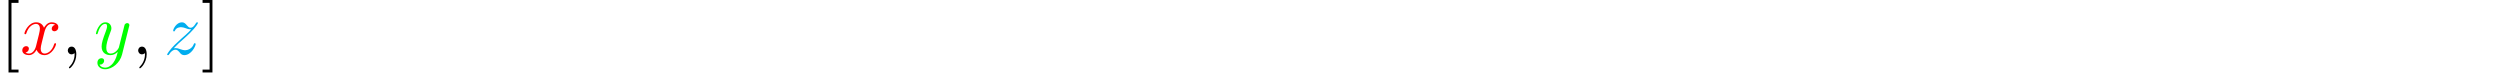
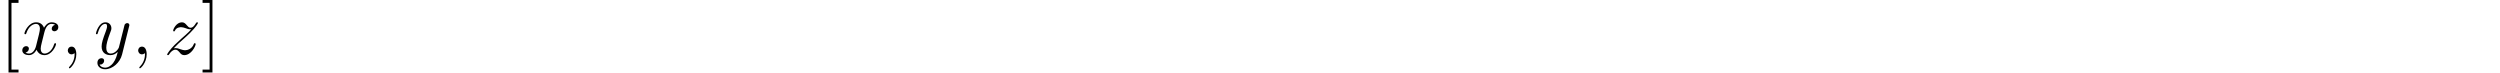
<svg xmlns="http://www.w3.org/2000/svg" xmlns:xlink="http://www.w3.org/1999/xlink" width="343.711" height="9.963" viewBox="0 0 343.711 9.963">
  <defs>
    <g>
      <g id="glyph-0-0">
        <path d="M 2.547 2.5 L 2.547 2.094 L 1.578 2.094 L 1.578 -7.078 L 2.547 -7.078 L 2.547 -7.484 L 1.172 -7.484 L 1.172 2.5 Z M 2.547 2.5 " />
      </g>
      <g id="glyph-0-1">
        <path d="M 1.578 -7.484 L 0.219 -7.484 L 0.219 -7.078 L 1.188 -7.078 L 1.188 2.094 L 0.219 2.094 L 0.219 2.5 L 1.578 2.5 Z M 1.578 -7.484 " />
      </g>
      <g id="glyph-1-0">
        <path d="M 3.328 -3.016 C 3.391 -3.266 3.625 -4.188 4.312 -4.188 C 4.359 -4.188 4.609 -4.188 4.812 -4.062 C 4.531 -4 4.344 -3.766 4.344 -3.516 C 4.344 -3.359 4.453 -3.172 4.719 -3.172 C 4.938 -3.172 5.25 -3.344 5.25 -3.75 C 5.25 -4.266 4.672 -4.406 4.328 -4.406 C 3.75 -4.406 3.406 -3.875 3.281 -3.656 C 3.031 -4.312 2.5 -4.406 2.203 -4.406 C 1.172 -4.406 0.594 -3.125 0.594 -2.875 C 0.594 -2.766 0.703 -2.766 0.719 -2.766 C 0.797 -2.766 0.828 -2.797 0.844 -2.875 C 1.188 -3.938 1.844 -4.188 2.188 -4.188 C 2.375 -4.188 2.719 -4.094 2.719 -3.516 C 2.719 -3.203 2.547 -2.547 2.188 -1.141 C 2.031 -0.531 1.672 -0.109 1.234 -0.109 C 1.172 -0.109 0.953 -0.109 0.734 -0.234 C 0.984 -0.297 1.203 -0.5 1.203 -0.781 C 1.203 -1.047 0.984 -1.125 0.844 -1.125 C 0.531 -1.125 0.297 -0.875 0.297 -0.547 C 0.297 -0.094 0.781 0.109 1.219 0.109 C 1.891 0.109 2.25 -0.594 2.266 -0.641 C 2.391 -0.281 2.75 0.109 3.344 0.109 C 4.375 0.109 4.938 -1.172 4.938 -1.422 C 4.938 -1.531 4.859 -1.531 4.828 -1.531 C 4.734 -1.531 4.719 -1.484 4.688 -1.422 C 4.359 -0.344 3.688 -0.109 3.375 -0.109 C 2.984 -0.109 2.828 -0.422 2.828 -0.766 C 2.828 -0.984 2.875 -1.203 2.984 -1.641 Z M 3.328 -3.016 " />
      </g>
      <g id="glyph-1-1">
        <path d="M 2.031 -0.016 C 2.031 -0.672 1.781 -1.062 1.391 -1.062 C 1.062 -1.062 0.859 -0.812 0.859 -0.531 C 0.859 -0.266 1.062 0 1.391 0 C 1.5 0 1.641 -0.047 1.734 -0.125 C 1.766 -0.156 1.781 -0.156 1.781 -0.156 C 1.797 -0.156 1.797 -0.156 1.797 -0.016 C 1.797 0.734 1.453 1.328 1.125 1.656 C 1.016 1.766 1.016 1.781 1.016 1.812 C 1.016 1.891 1.062 1.922 1.109 1.922 C 1.219 1.922 2.031 1.156 2.031 -0.016 Z M 2.031 -0.016 " />
      </g>
      <g id="glyph-1-2">
        <path d="M 4.844 -3.797 C 4.891 -3.938 4.891 -3.953 4.891 -4.031 C 4.891 -4.203 4.75 -4.297 4.594 -4.297 C 4.5 -4.297 4.344 -4.234 4.25 -4.094 C 4.234 -4.031 4.141 -3.734 4.109 -3.547 C 4.031 -3.297 3.969 -3.016 3.906 -2.75 L 3.453 -0.953 C 3.422 -0.812 2.984 -0.109 2.328 -0.109 C 1.828 -0.109 1.719 -0.547 1.719 -0.922 C 1.719 -1.375 1.891 -2 2.219 -2.875 C 2.375 -3.281 2.422 -3.391 2.422 -3.594 C 2.422 -4.031 2.109 -4.406 1.609 -4.406 C 0.656 -4.406 0.297 -2.953 0.297 -2.875 C 0.297 -2.766 0.391 -2.766 0.406 -2.766 C 0.516 -2.766 0.516 -2.797 0.562 -2.953 C 0.844 -3.891 1.234 -4.188 1.578 -4.188 C 1.656 -4.188 1.828 -4.188 1.828 -3.875 C 1.828 -3.625 1.719 -3.359 1.656 -3.172 C 1.25 -2.109 1.078 -1.547 1.078 -1.078 C 1.078 -0.188 1.703 0.109 2.297 0.109 C 2.688 0.109 3.016 -0.062 3.297 -0.344 C 3.172 0.172 3.047 0.672 2.656 1.203 C 2.391 1.531 2.016 1.828 1.562 1.828 C 1.422 1.828 0.969 1.797 0.797 1.406 C 0.953 1.406 1.094 1.406 1.219 1.281 C 1.328 1.203 1.422 1.062 1.422 0.875 C 1.422 0.562 1.156 0.531 1.062 0.531 C 0.828 0.531 0.5 0.688 0.5 1.172 C 0.5 1.672 0.938 2.047 1.562 2.047 C 2.578 2.047 3.609 1.141 3.891 0.016 Z M 4.844 -3.797 " />
      </g>
      <g id="glyph-1-3">
        <path d="M 1.328 -0.828 C 1.859 -1.406 2.156 -1.656 2.516 -1.969 C 2.516 -1.969 3.125 -2.5 3.484 -2.859 C 4.438 -3.781 4.656 -4.266 4.656 -4.312 C 4.656 -4.406 4.562 -4.406 4.547 -4.406 C 4.469 -4.406 4.453 -4.391 4.391 -4.297 C 4.094 -3.812 3.891 -3.656 3.656 -3.656 C 3.406 -3.656 3.297 -3.812 3.141 -3.984 C 2.953 -4.203 2.781 -4.406 2.453 -4.406 C 1.703 -4.406 1.25 -3.484 1.25 -3.266 C 1.25 -3.219 1.281 -3.156 1.359 -3.156 C 1.453 -3.156 1.469 -3.203 1.5 -3.266 C 1.688 -3.734 2.266 -3.734 2.344 -3.734 C 2.547 -3.734 2.734 -3.672 2.969 -3.594 C 3.375 -3.438 3.484 -3.438 3.734 -3.438 C 3.375 -3.016 2.547 -2.297 2.359 -2.141 L 1.453 -1.297 C 0.781 -0.625 0.422 -0.062 0.422 0.016 C 0.422 0.109 0.531 0.109 0.547 0.109 C 0.625 0.109 0.641 0.094 0.703 -0.016 C 0.938 -0.375 1.234 -0.641 1.562 -0.641 C 1.781 -0.641 1.891 -0.547 2.141 -0.266 C 2.297 -0.047 2.484 0.109 2.766 0.109 C 3.766 0.109 4.344 -1.156 4.344 -1.422 C 4.344 -1.469 4.297 -1.531 4.219 -1.531 C 4.125 -1.531 4.109 -1.469 4.078 -1.391 C 3.844 -0.75 3.203 -0.562 2.875 -0.562 C 2.688 -0.562 2.5 -0.625 2.297 -0.688 C 1.953 -0.812 1.797 -0.859 1.594 -0.859 C 1.578 -0.859 1.422 -0.859 1.328 -0.828 Z M 1.328 -0.828 " />
      </g>
    </g>
    <clipPath id="clip-0">
      <path clip-rule="nonzero" d="M 1 0 L 3 0 L 3 9.965 L 1 9.965 Z M 1 0 " />
    </clipPath>
    <clipPath id="clip-1">
      <path clip-rule="nonzero" d="M 9 6 L 11 6 L 11 9.965 L 9 9.965 Z M 9 6 " />
    </clipPath>
    <clipPath id="clip-2">
      <path clip-rule="nonzero" d="M 13 3 L 18 3 L 18 9.965 L 13 9.965 Z M 13 3 " />
    </clipPath>
    <clipPath id="clip-3">
      <path clip-rule="nonzero" d="M 18 6 L 21 6 L 21 9.965 L 18 9.965 Z M 18 6 " />
    </clipPath>
    <clipPath id="clip-4">
      <path clip-rule="nonzero" d="M 27 0 L 30 0 L 30 9.965 L 27 9.965 Z M 27 0 " />
    </clipPath>
  </defs>
  <g clip-path="url(#clip-0)">
    <g fill="rgb(0%, 0%, 0%)" fill-opacity="1">
      <use xlink:href="#glyph-0-0" x="0" y="7.472" />
    </g>
  </g>
-   <g fill="rgb(100%, 0%, 0%)" fill-opacity="1">
+   <g fill="rgb(0%, 0%, 0%)" fill-opacity="1">
    <use xlink:href="#glyph-1-0" x="2.767" y="7.472" />
  </g>
  <g clip-path="url(#clip-1)">
    <g fill="rgb(0%, 0%, 0%)" fill-opacity="1">
      <use xlink:href="#glyph-1-1" x="8.461" y="7.472" />
    </g>
  </g>
  <g clip-path="url(#clip-2)">
-     <g fill="rgb(0%, 100%, 0%)" fill-opacity="1">
+     <g fill="rgb(0%, 0%, 0%)" fill-opacity="1">
      <use xlink:href="#glyph-1-2" x="12.892" y="7.472" />
    </g>
  </g>
  <g clip-path="url(#clip-3)">
    <g fill="rgb(0%, 0%, 0%)" fill-opacity="1">
      <use xlink:href="#glyph-1-1" x="18.135" y="7.472" />
    </g>
  </g>
-   <g fill="rgb(0%, 67.839%, 93.729%)" fill-opacity="1">
+   <g fill="rgb(0%, 0%, 0%)" fill-opacity="1">
    <use xlink:href="#glyph-1-3" x="22.557" y="7.472" />
  </g>
  <g clip-path="url(#clip-4)">
    <g fill="rgb(0%, 0%, 0%)" fill-opacity="1">
      <use xlink:href="#glyph-0-1" x="27.63" y="7.472" />
    </g>
  </g>
</svg>
